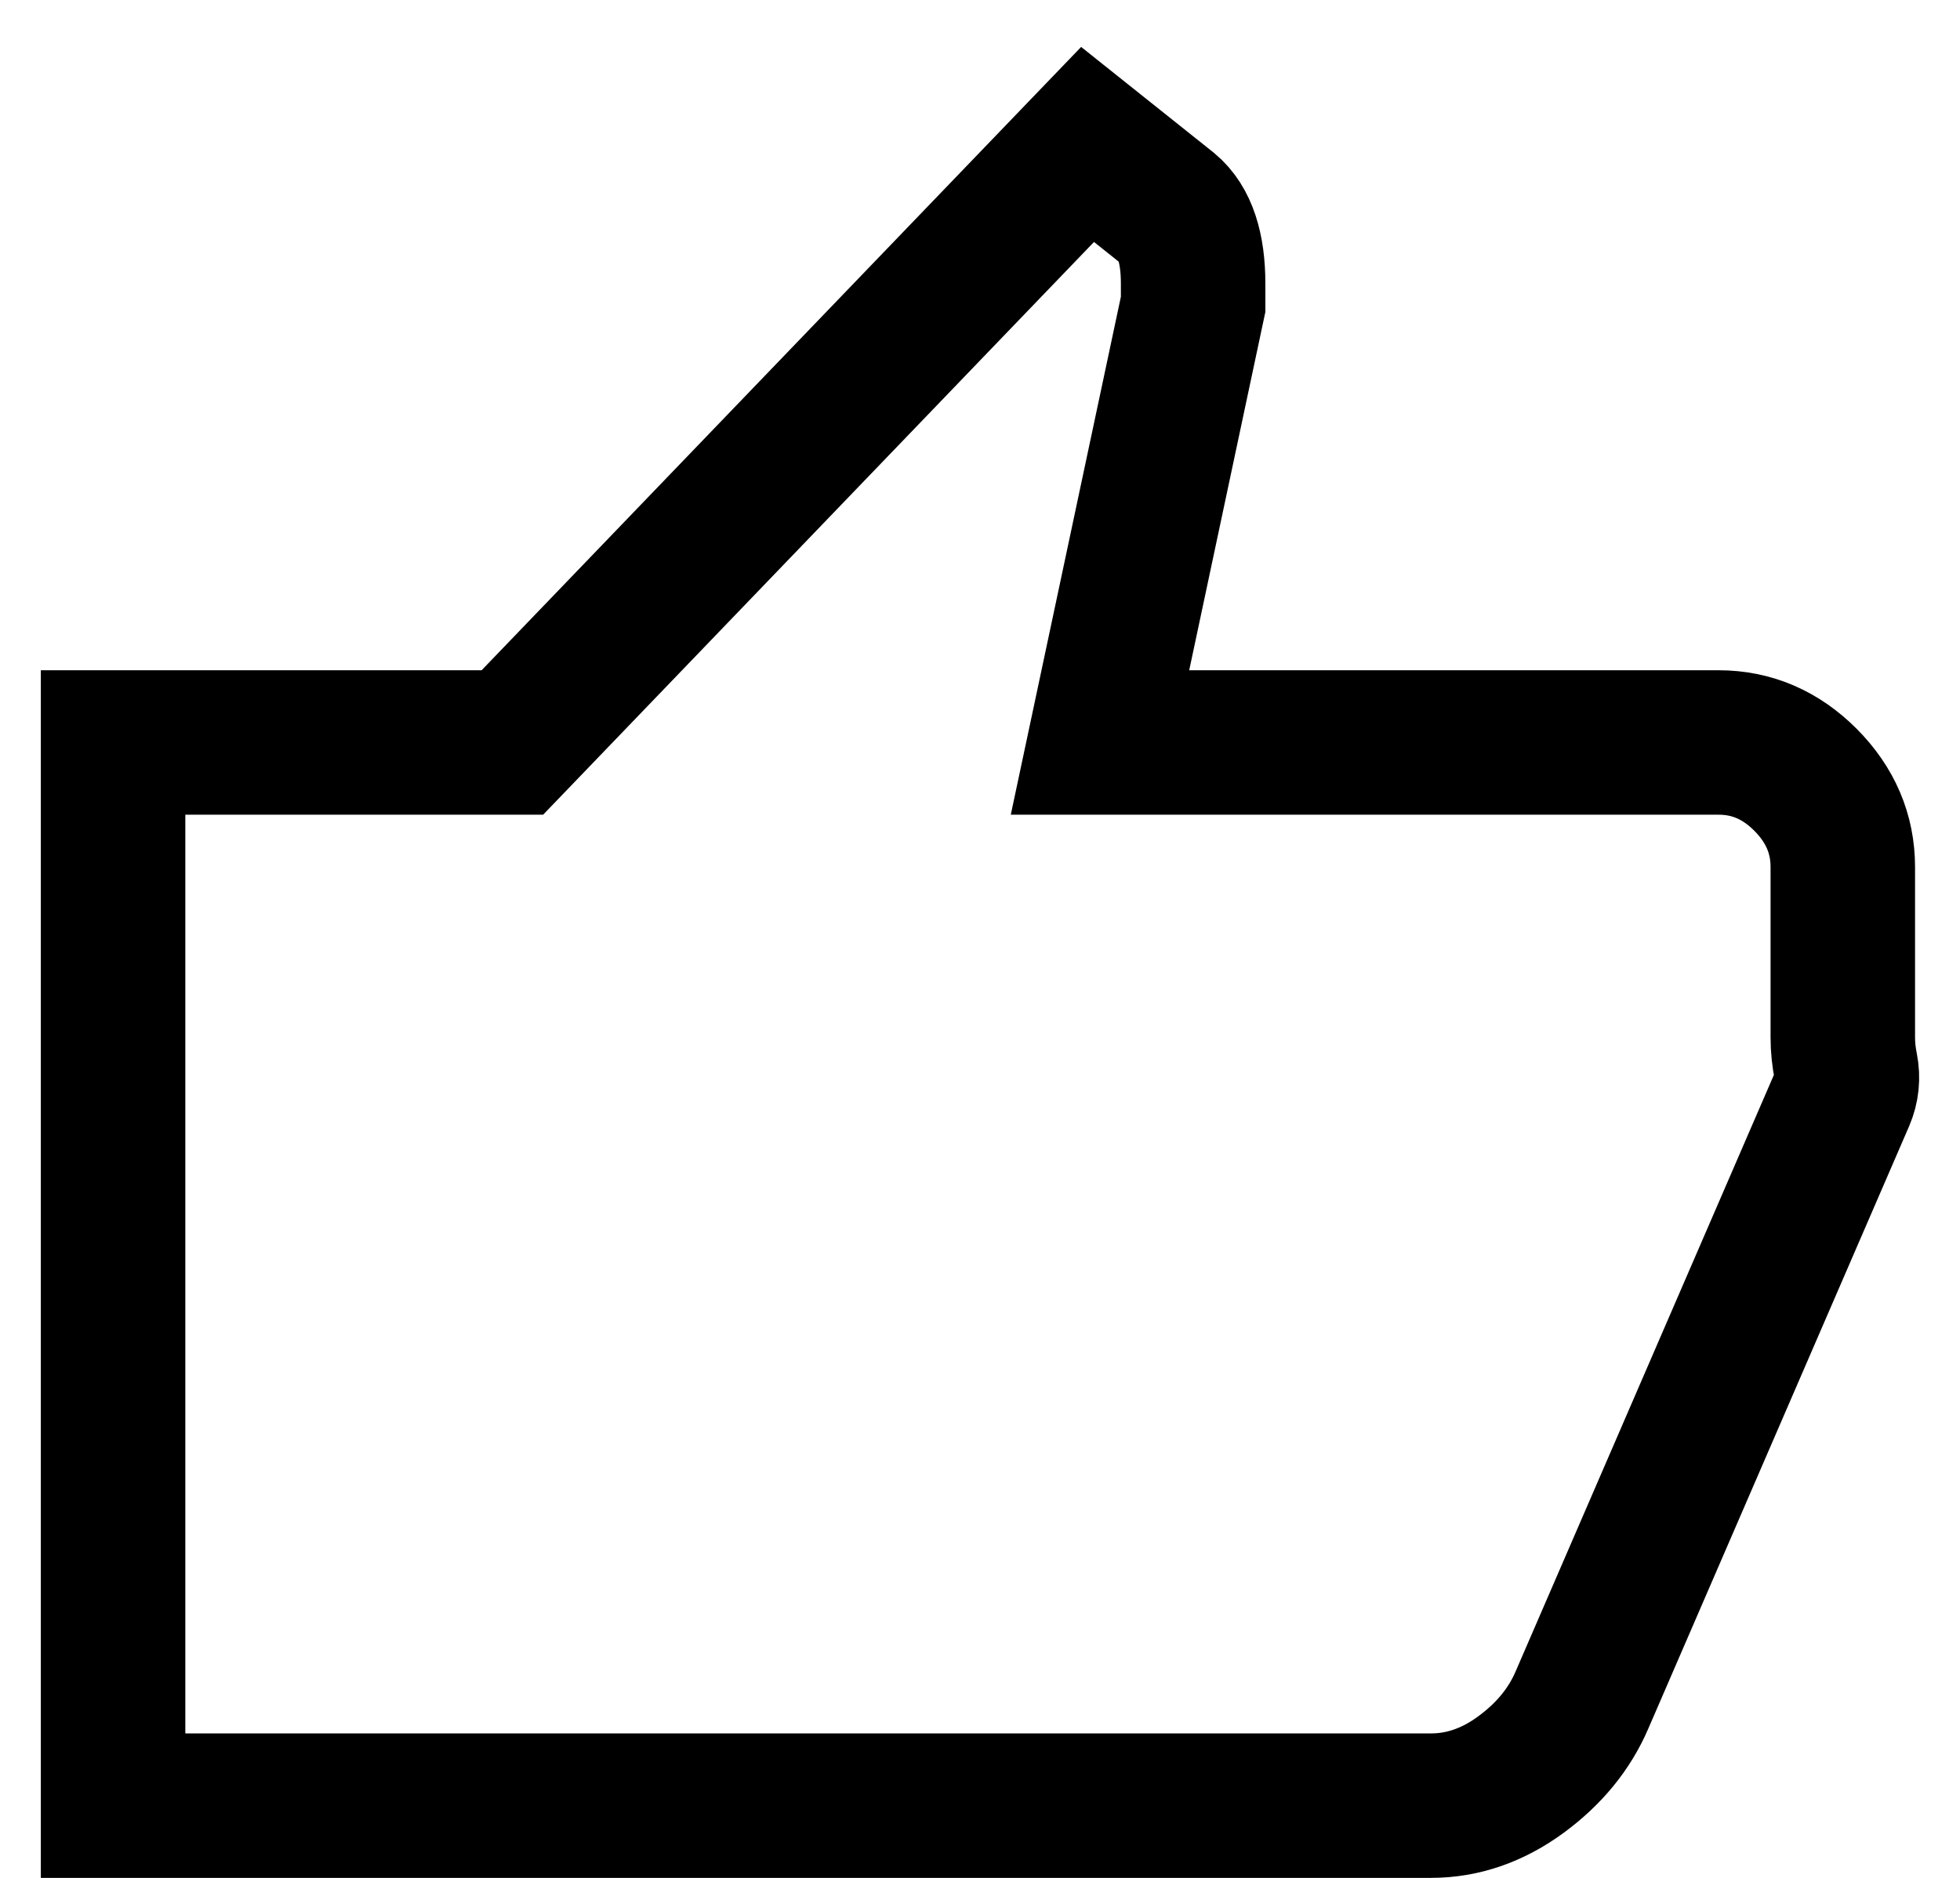
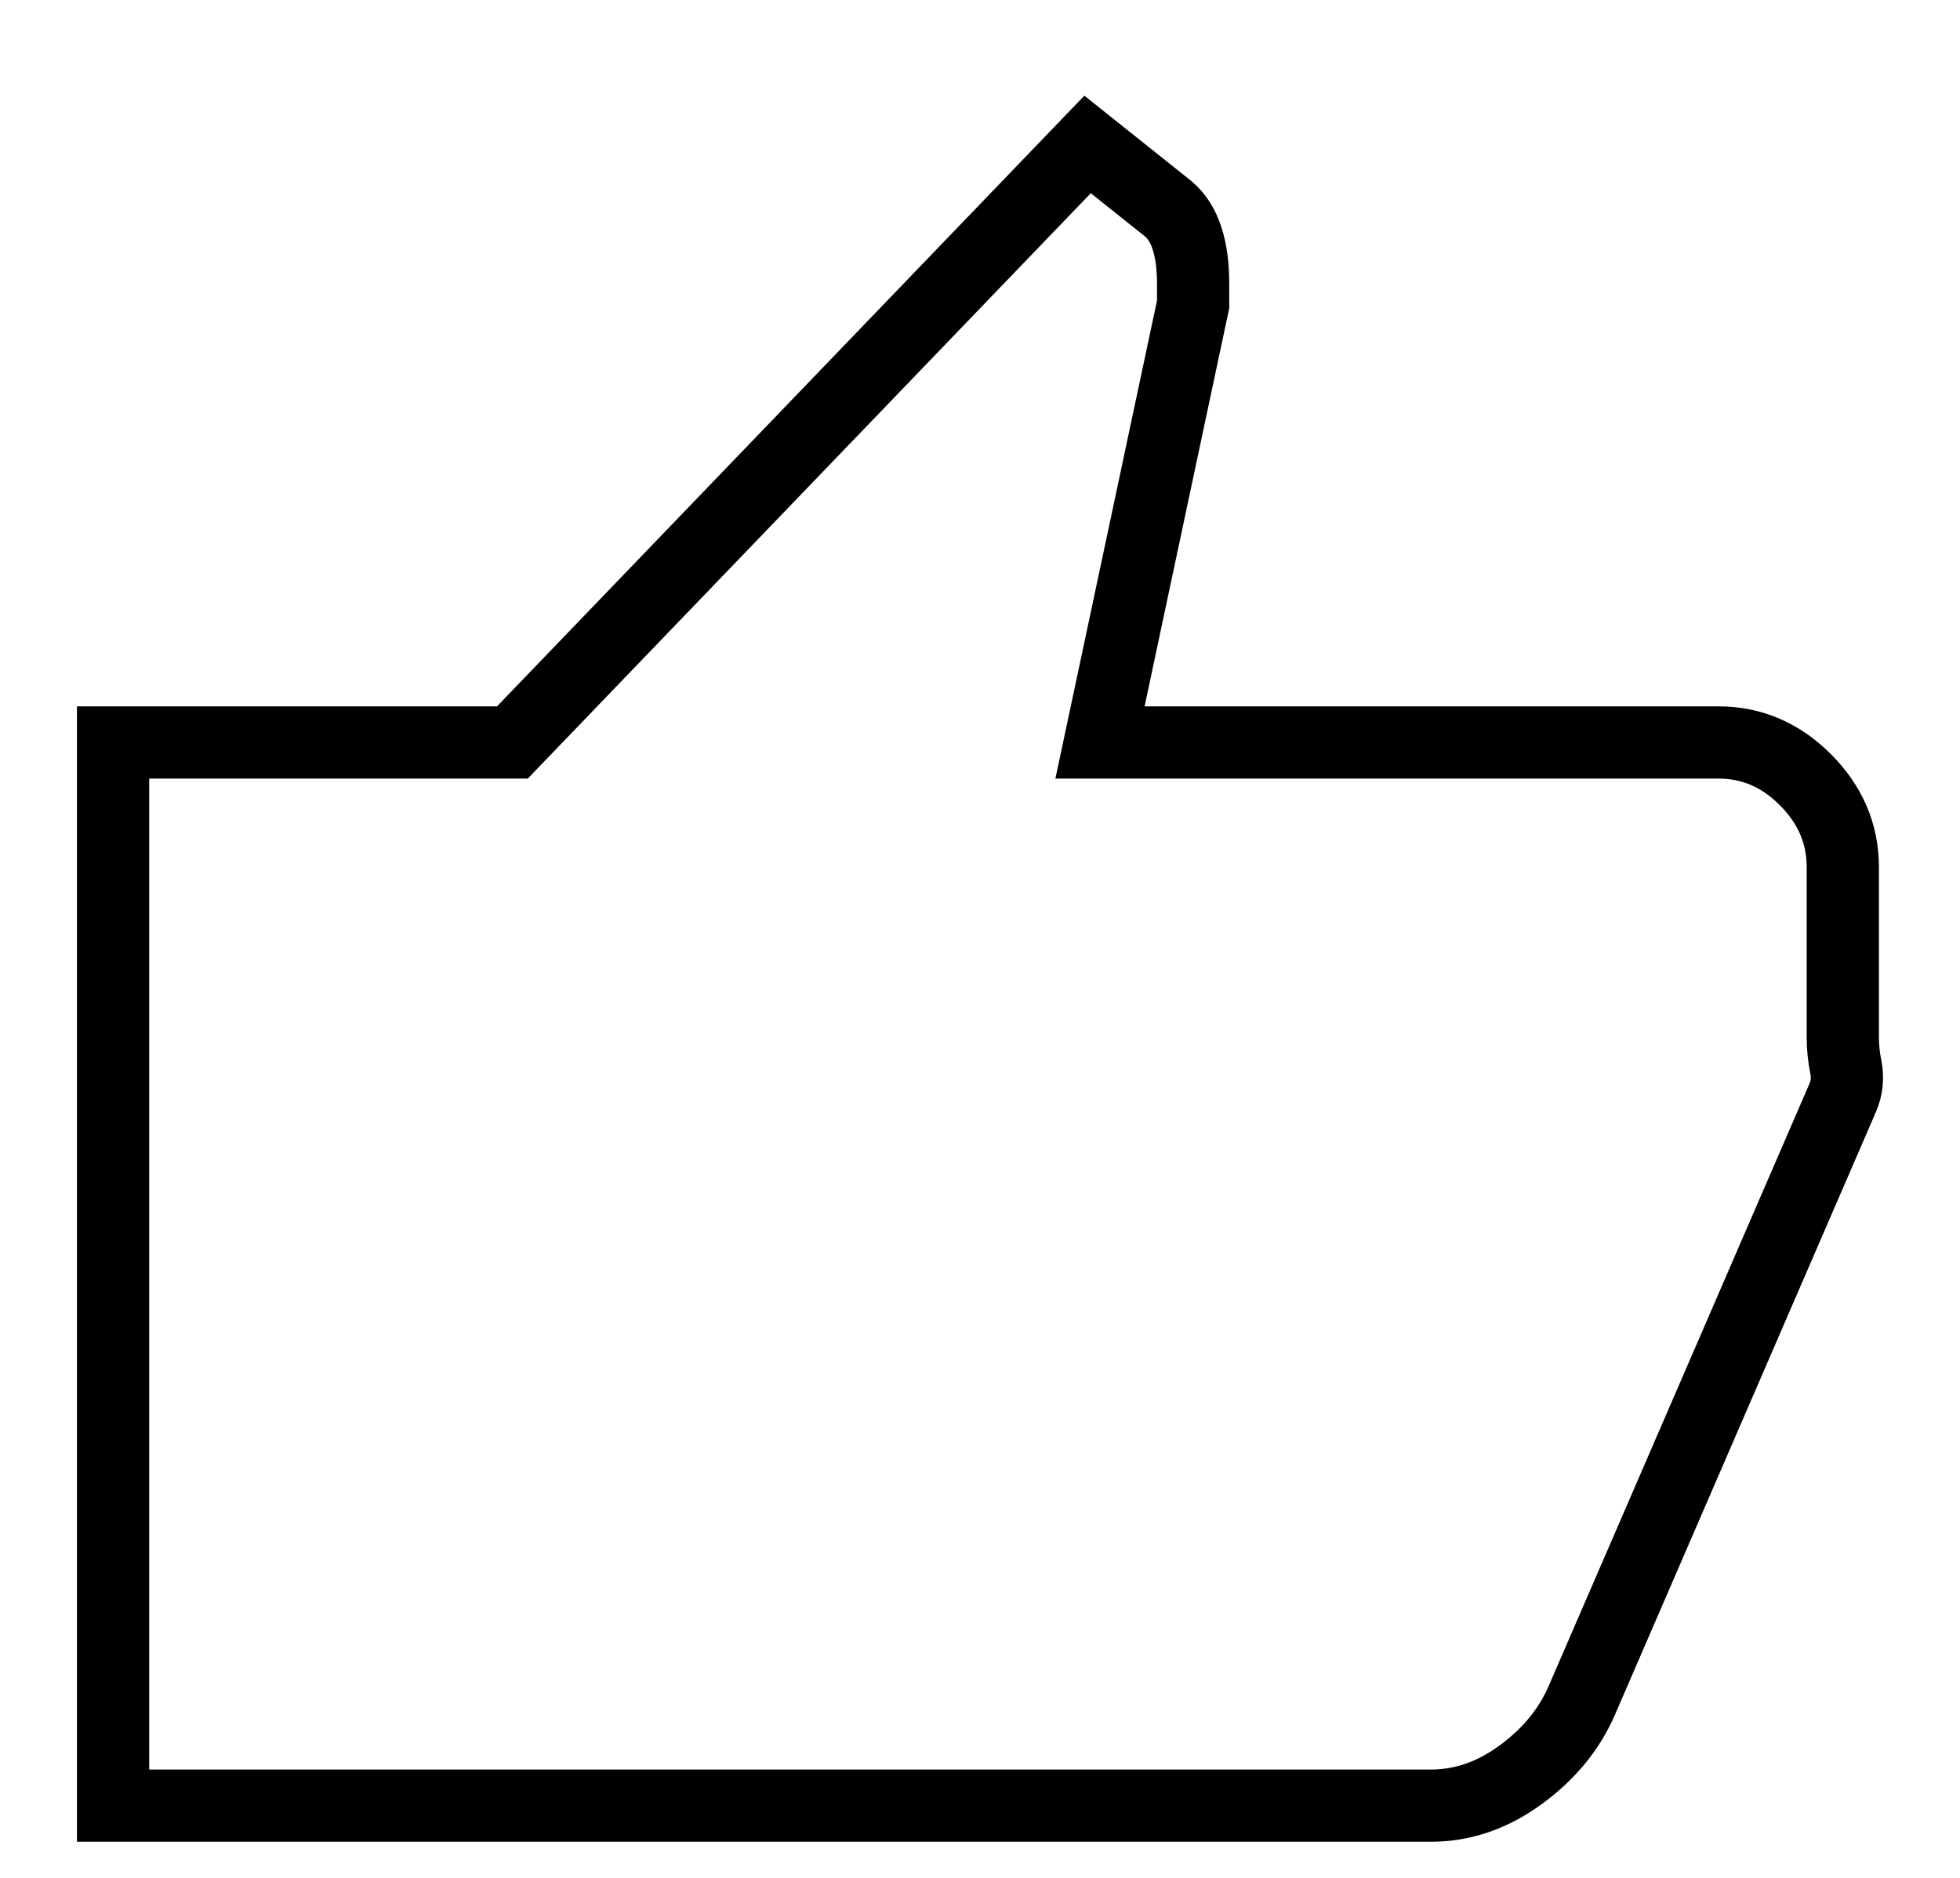
<svg xmlns="http://www.w3.org/2000/svg" width="24" height="23" viewBox="0 0 26 26" fill="none">
-   <path d="M1 10.453V10.28H6.527L14.489 2L15.606 2.891C15.721 2.987 15.807 3.121 15.864 3.294C15.921 3.466 15.95 3.677 15.95 3.926V4.214L14.661 10.28H23.224C23.683 10.28 24.084 10.453 24.427 10.797C24.771 11.143 24.943 11.545 24.943 12.005V14.363C24.943 14.497 24.957 14.636 24.986 14.779C25.014 14.923 25 15.062 24.943 15.196L21.334 23.534C21.162 23.936 20.881 24.281 20.489 24.569C20.098 24.856 19.683 25 19.243 25H1V10.453ZM1 10.453V24.942" stroke="currentColor" stroke-width="2" />
+   <path d="M1 10.453V10.28H6.527L14.489 2L15.606 2.891C15.721 2.987 15.807 3.121 15.864 3.294C15.921 3.466 15.95 3.677 15.95 3.926V4.214L14.661 10.28H23.224C23.683 10.28 24.084 10.453 24.427 10.797C24.771 11.143 24.943 11.545 24.943 12.005V14.363C24.943 14.497 24.957 14.636 24.986 14.779C25.014 14.923 25 15.062 24.943 15.196L21.334 23.534C21.162 23.936 20.881 24.281 20.489 24.569C20.098 24.856 19.683 25 19.243 25H1V10.453ZM1 10.453V24.942" stroke="currentColor" stroke-width="1" />
</svg>
